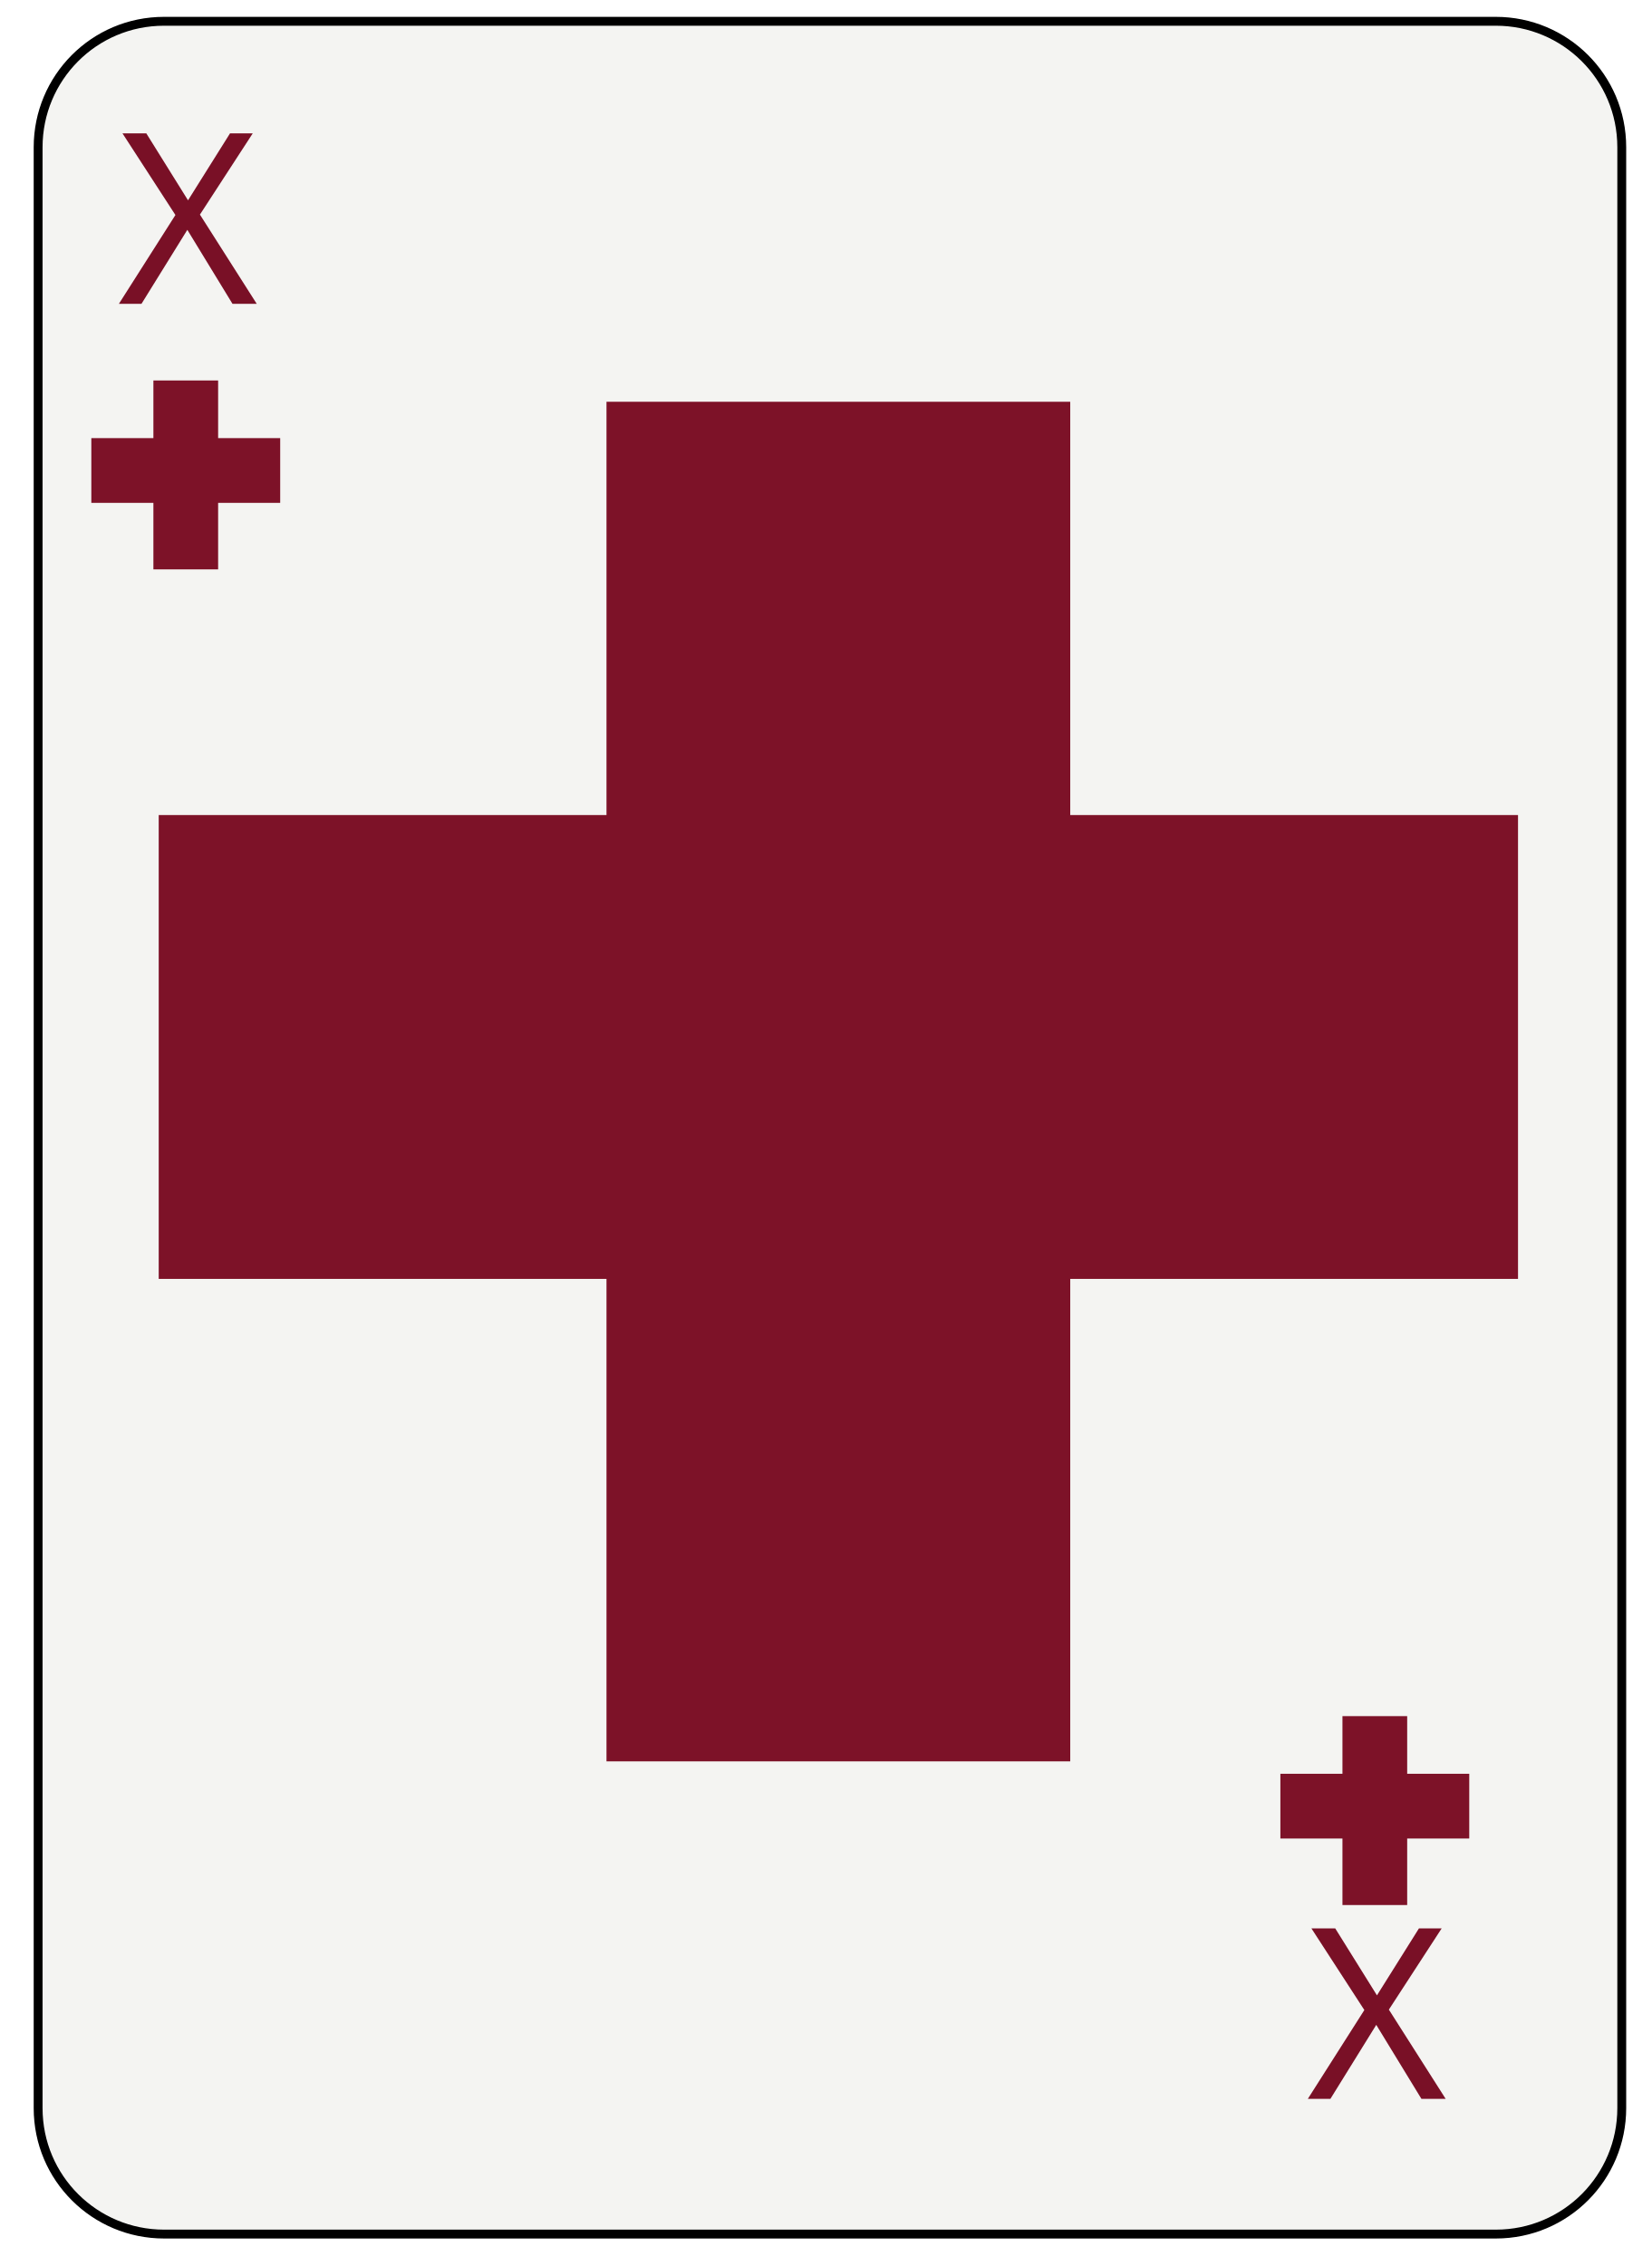
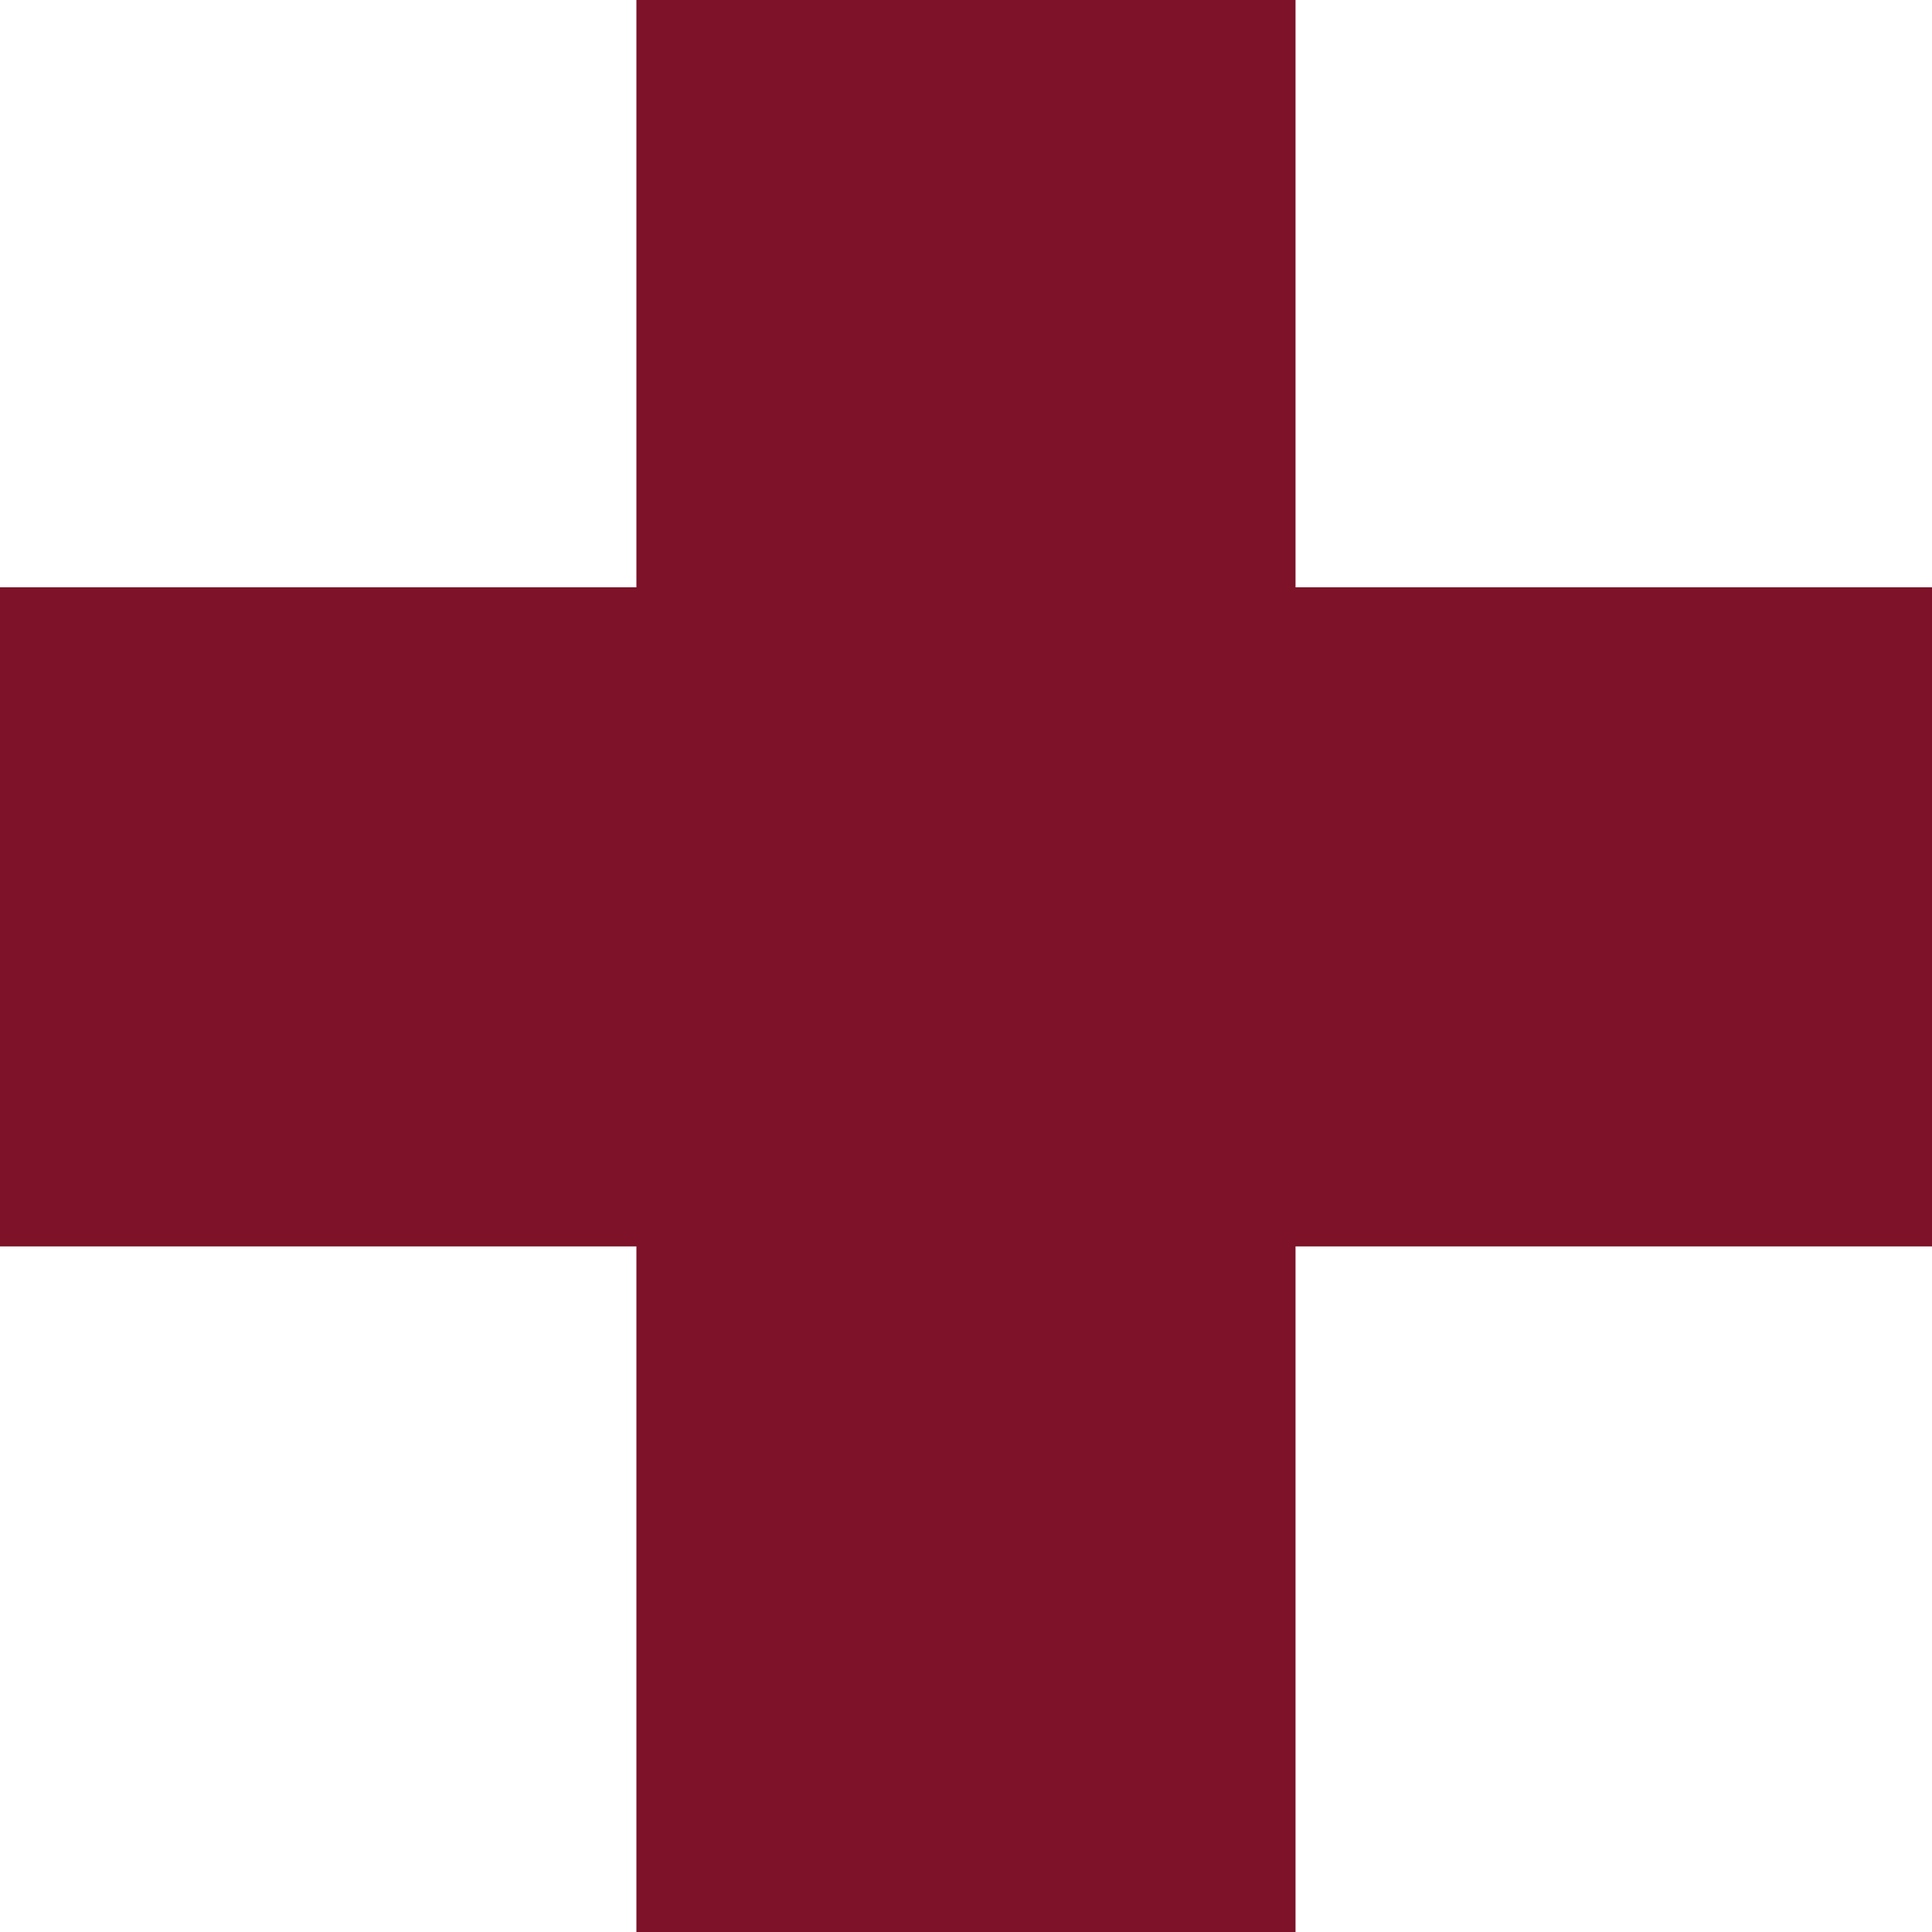
- <svg xmlns="http://www.w3.org/2000/svg" version="1.1" x="0px" y="0px" viewBox="0 0 186.3 255.5" style="enable-background:new 0 0 186.3 255.5;" xml:space="preserve">
-   <style type="text/css">
- 	.st0{fill:#F4F4F2;stroke:#000000;}
- 	.st1{fill:none;}
- 	.st2{fill:#791026;}
- 	.st3{font-family:'MyriadPro-Regular';}
- 	.st4{font-size:26.904px;}
- 	.st5{fill:#7D1228;}
- </style>
-   <g id="ace">
-     <g>
-       <path class="st0" d="M182.9,237.7c0,7.8-6.3,14.2-14.2,14.2H18.5c-7.8,0-14.2-6.3-14.2-14.2V16.6c0-7.8,6.3-14.2,14.2-14.2h150.2    c7.8,0,14.2,6.3,14.2,14.2V237.7z" />
-     </g>
-     <rect x="14.4" y="18" class="st1" width="27.8" height="27.3" />
-     <rect x="137.4" y="209.4" class="st1" width="27.8" height="27.3" />
-     <rect x="137.4" y="209.4" class="st1" width="27.8" height="27.3" />
-     <text transform="matrix(1 0 0 1 13.2988 34.2585)" class="st2 st3 st4">X</text>
-     <text transform="matrix(1 0 0 1 147.3851 236.655)" class="st2 st3 st4">X</text>
-     <g>
-       <rect x="17.9" y="91.9" class="st5" width="153.3" height="52.3" />
-       <rect x="68.4" y="45.3" class="st5" width="52.3" height="153.3" />
-     </g>
-     <g>
-       <rect x="10.3" y="49.4" class="st5" width="21.3" height="7.3" />
-       <rect x="17.3" y="42.9" class="st5" width="7.3" height="21.3" />
-     </g>
-     <g>
-       <rect x="144.4" y="200" class="st5" width="21.3" height="7.3" />
-       <rect x="151.4" y="193.5" class="st5" width="7.3" height="21.3" />
-     </g>
-   </g>
+ <svg xmlns="http://www.w3.org/2000/svg" id="a" viewBox="0 0 272.16 272.16">
+   <rect y="82.73" width="272.16" height="92.85" style="fill:#7d1228;" />
+   <rect x="89.65" width="92.85" height="272.16" style="fill:#7d1228;" />
</svg>
